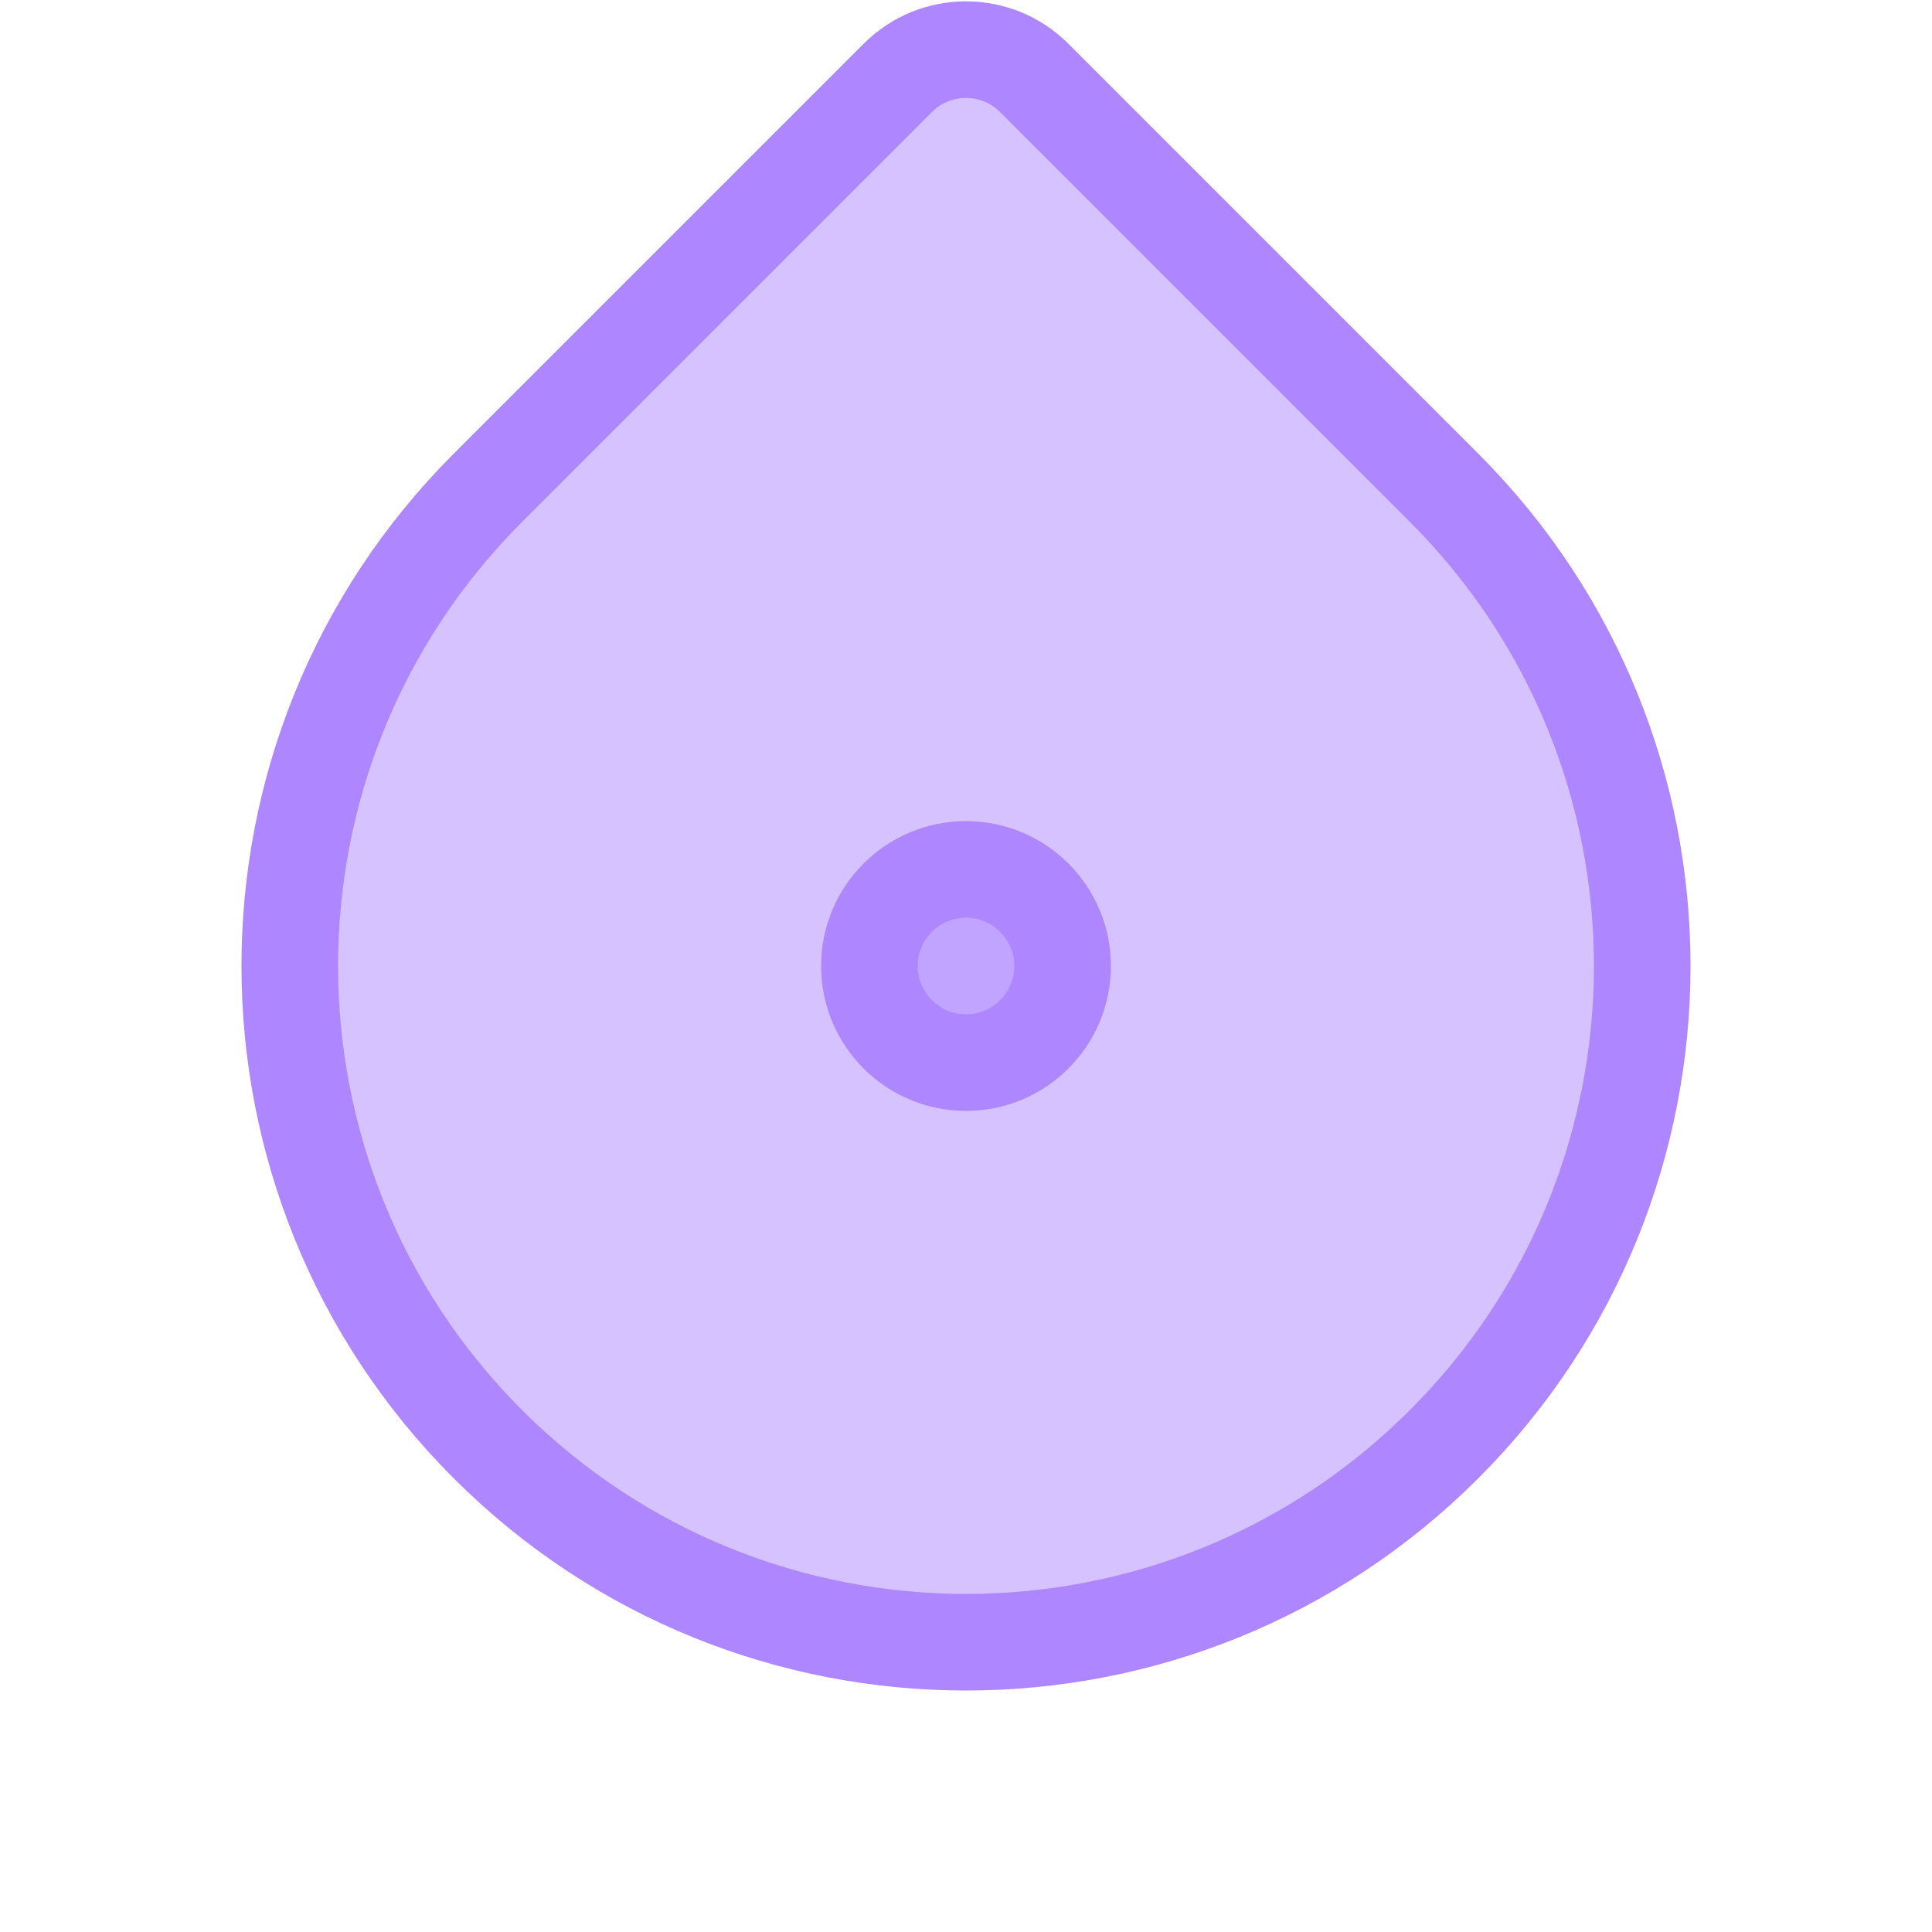
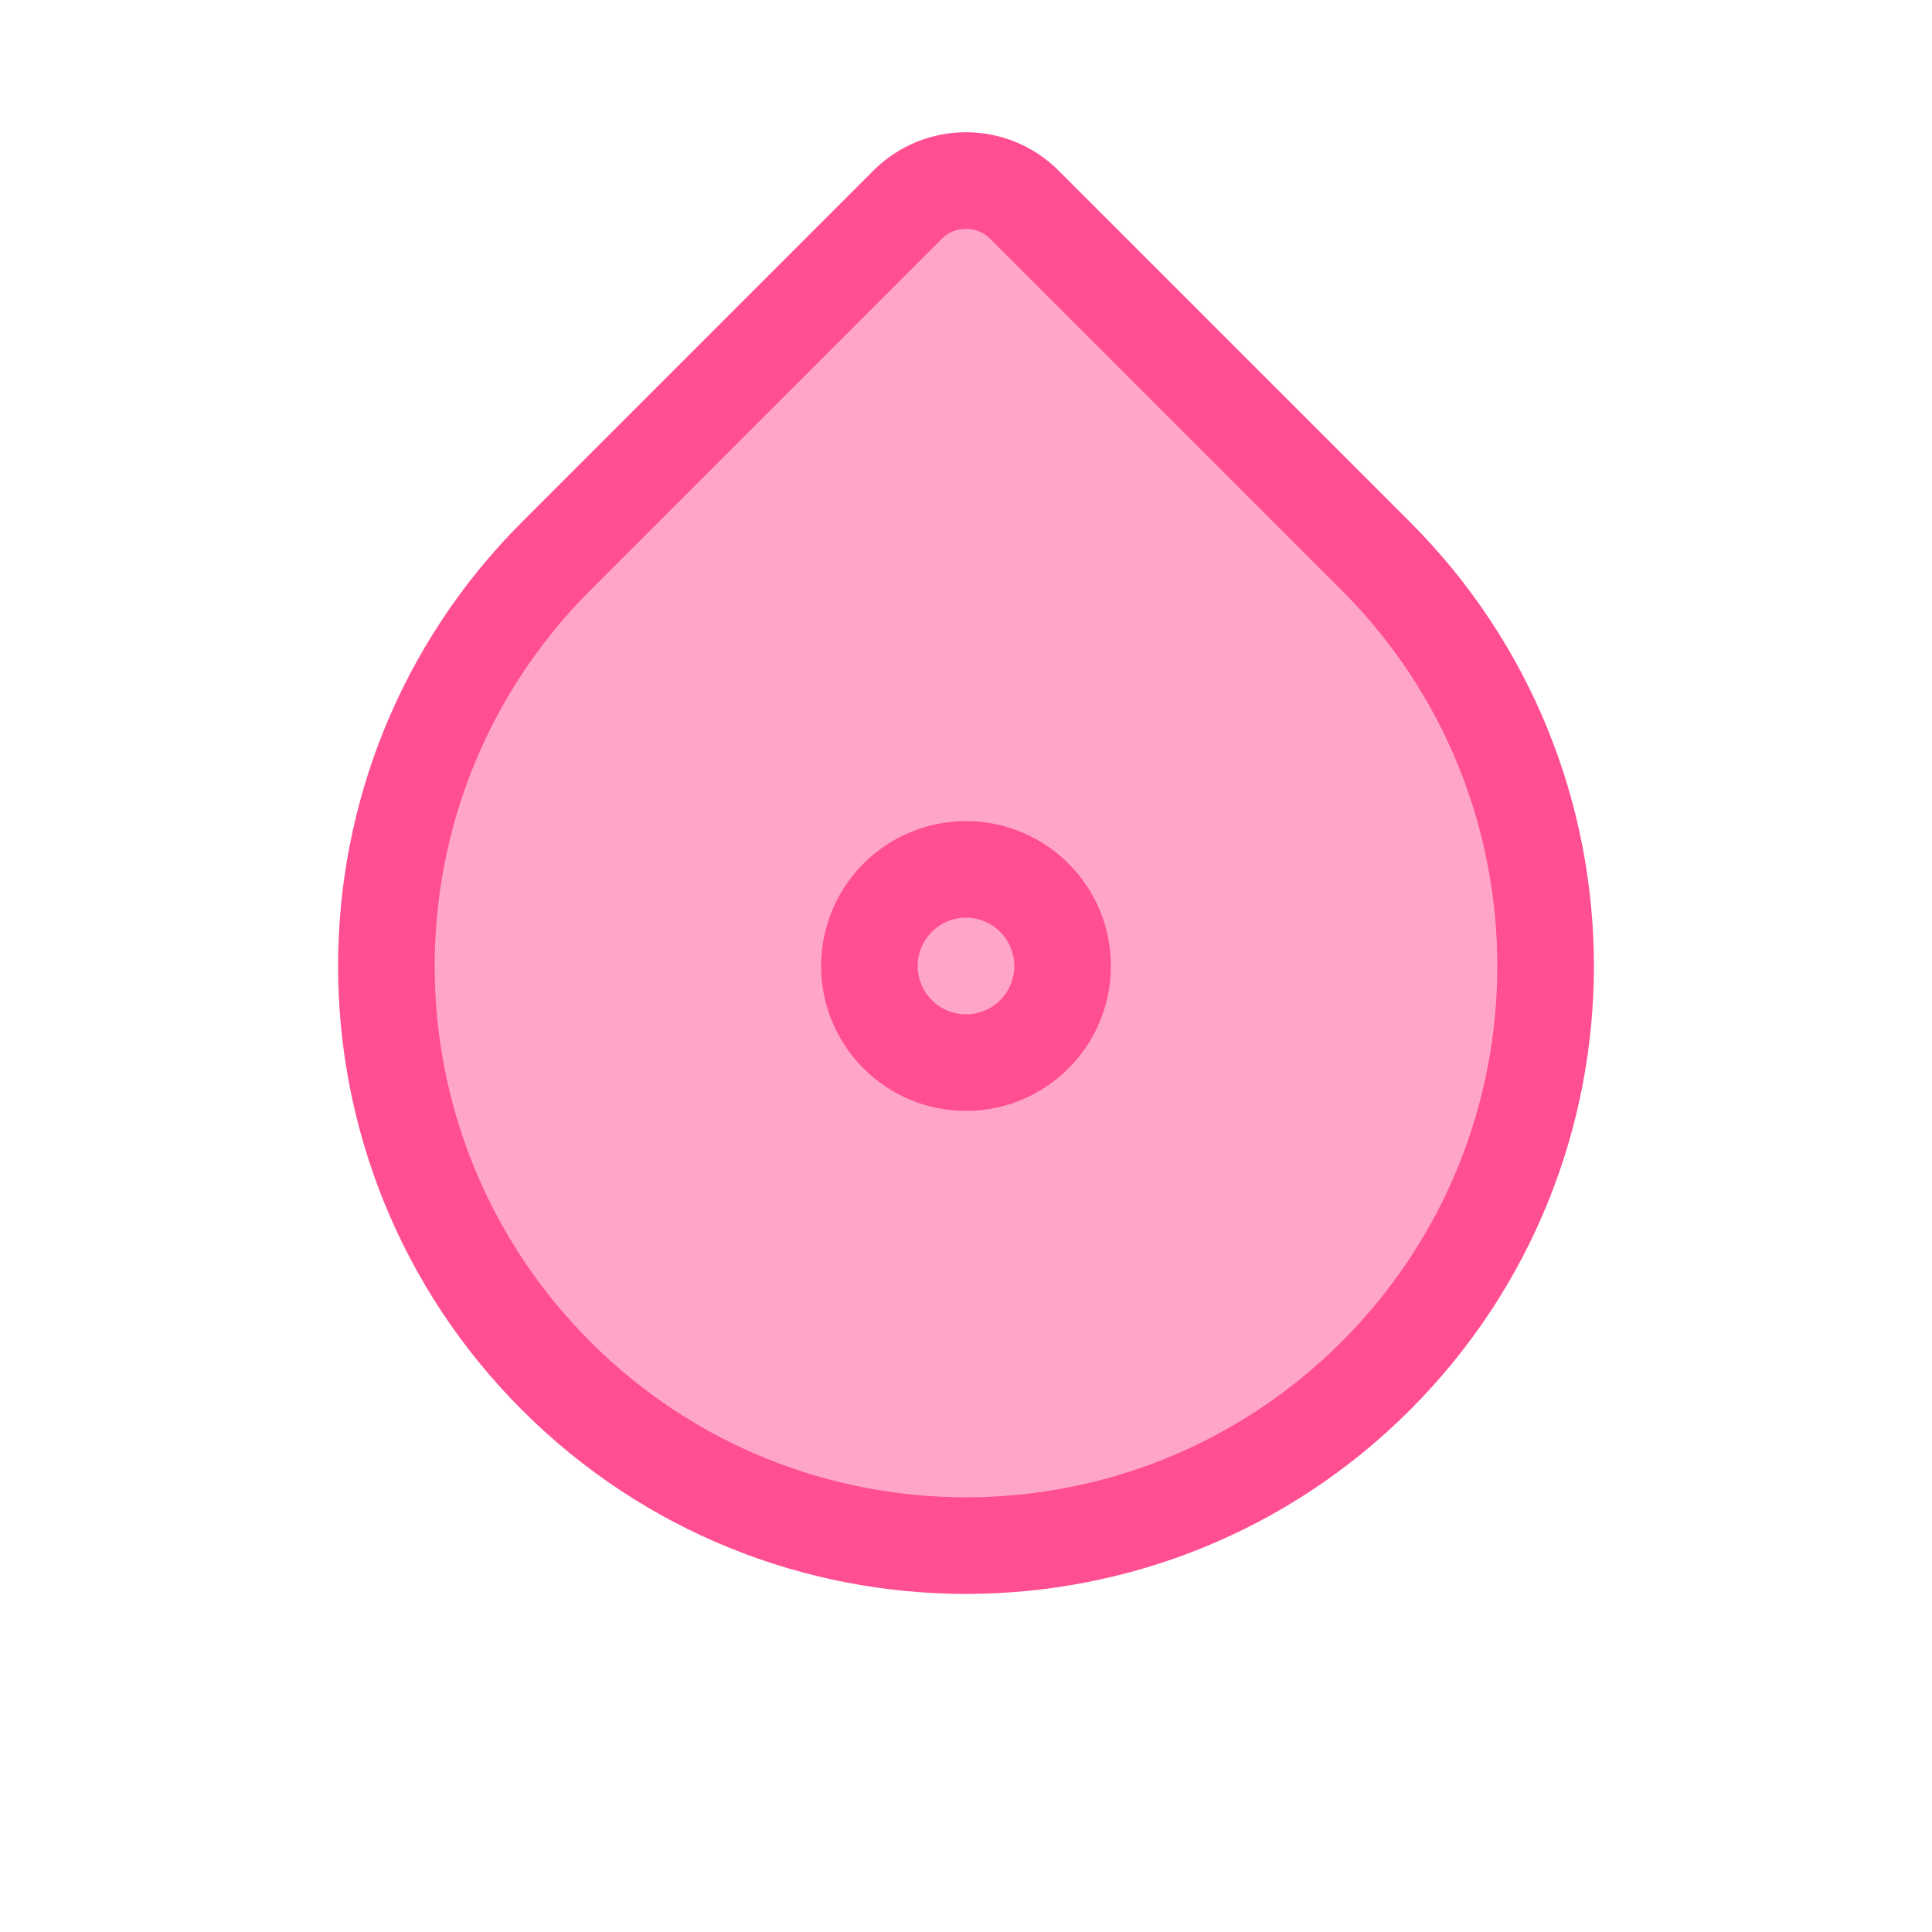
<svg xmlns="http://www.w3.org/2000/svg" width="40px" height="40px" viewBox="0 0 40 40" version="1.1">
  <defs />
  <g id="playground" stroke="none" stroke-width="1" fill="none" fill-rule="evenodd">
-     <g id="Rectangle-6-Copy-4-+-Oval-1-Copy-20-Copy-Copy" stroke="#AE86FF" stroke-width="2" fill="#AD86FF" fill-opacity="0.5">
-       <path d="M6,20 C6,12.268 12.266,6 20,6 C27.732,6 34,12.266 34,20 C34,27.732 27.734,34 20,34 L7.991,34 C6.892,34 6,33.1 6,32.009 L6,20 L6,20 Z" id="Rectangle-6-Copy-4" transform="translate(20, 20) rotate(-225) translate(-20, -20) " />
-       <circle id="Oval-1-Copy-22" cx="20" cy="20" r="2" />
+     <g id="Rectangle-6-Copy-4-+-Oval-1-Copy-20-Copy-Copy-Copy-Copy" transform="translate(3, 3)" stroke="#FF4E92" stroke-width="2">
+       <path d="M17,5 C23.627,5 29,10.371 29,17 C29,23.627 23.629,29 17,29 L6.707,29 C5.764,29 5,28.229 5,27.293 L5,17 C5,10.373 10.371,5 17,5 Z" id="Rectangle-6-Copy-4" fill-opacity="0.5" fill="#FF4E92" transform="translate(17, 17) rotate(-225) translate(-17, -17) " />
+       <circle id="Oval-1-Copy-24" cx="17" cy="17" r="2" />
    </g>
  </g>
</svg>
